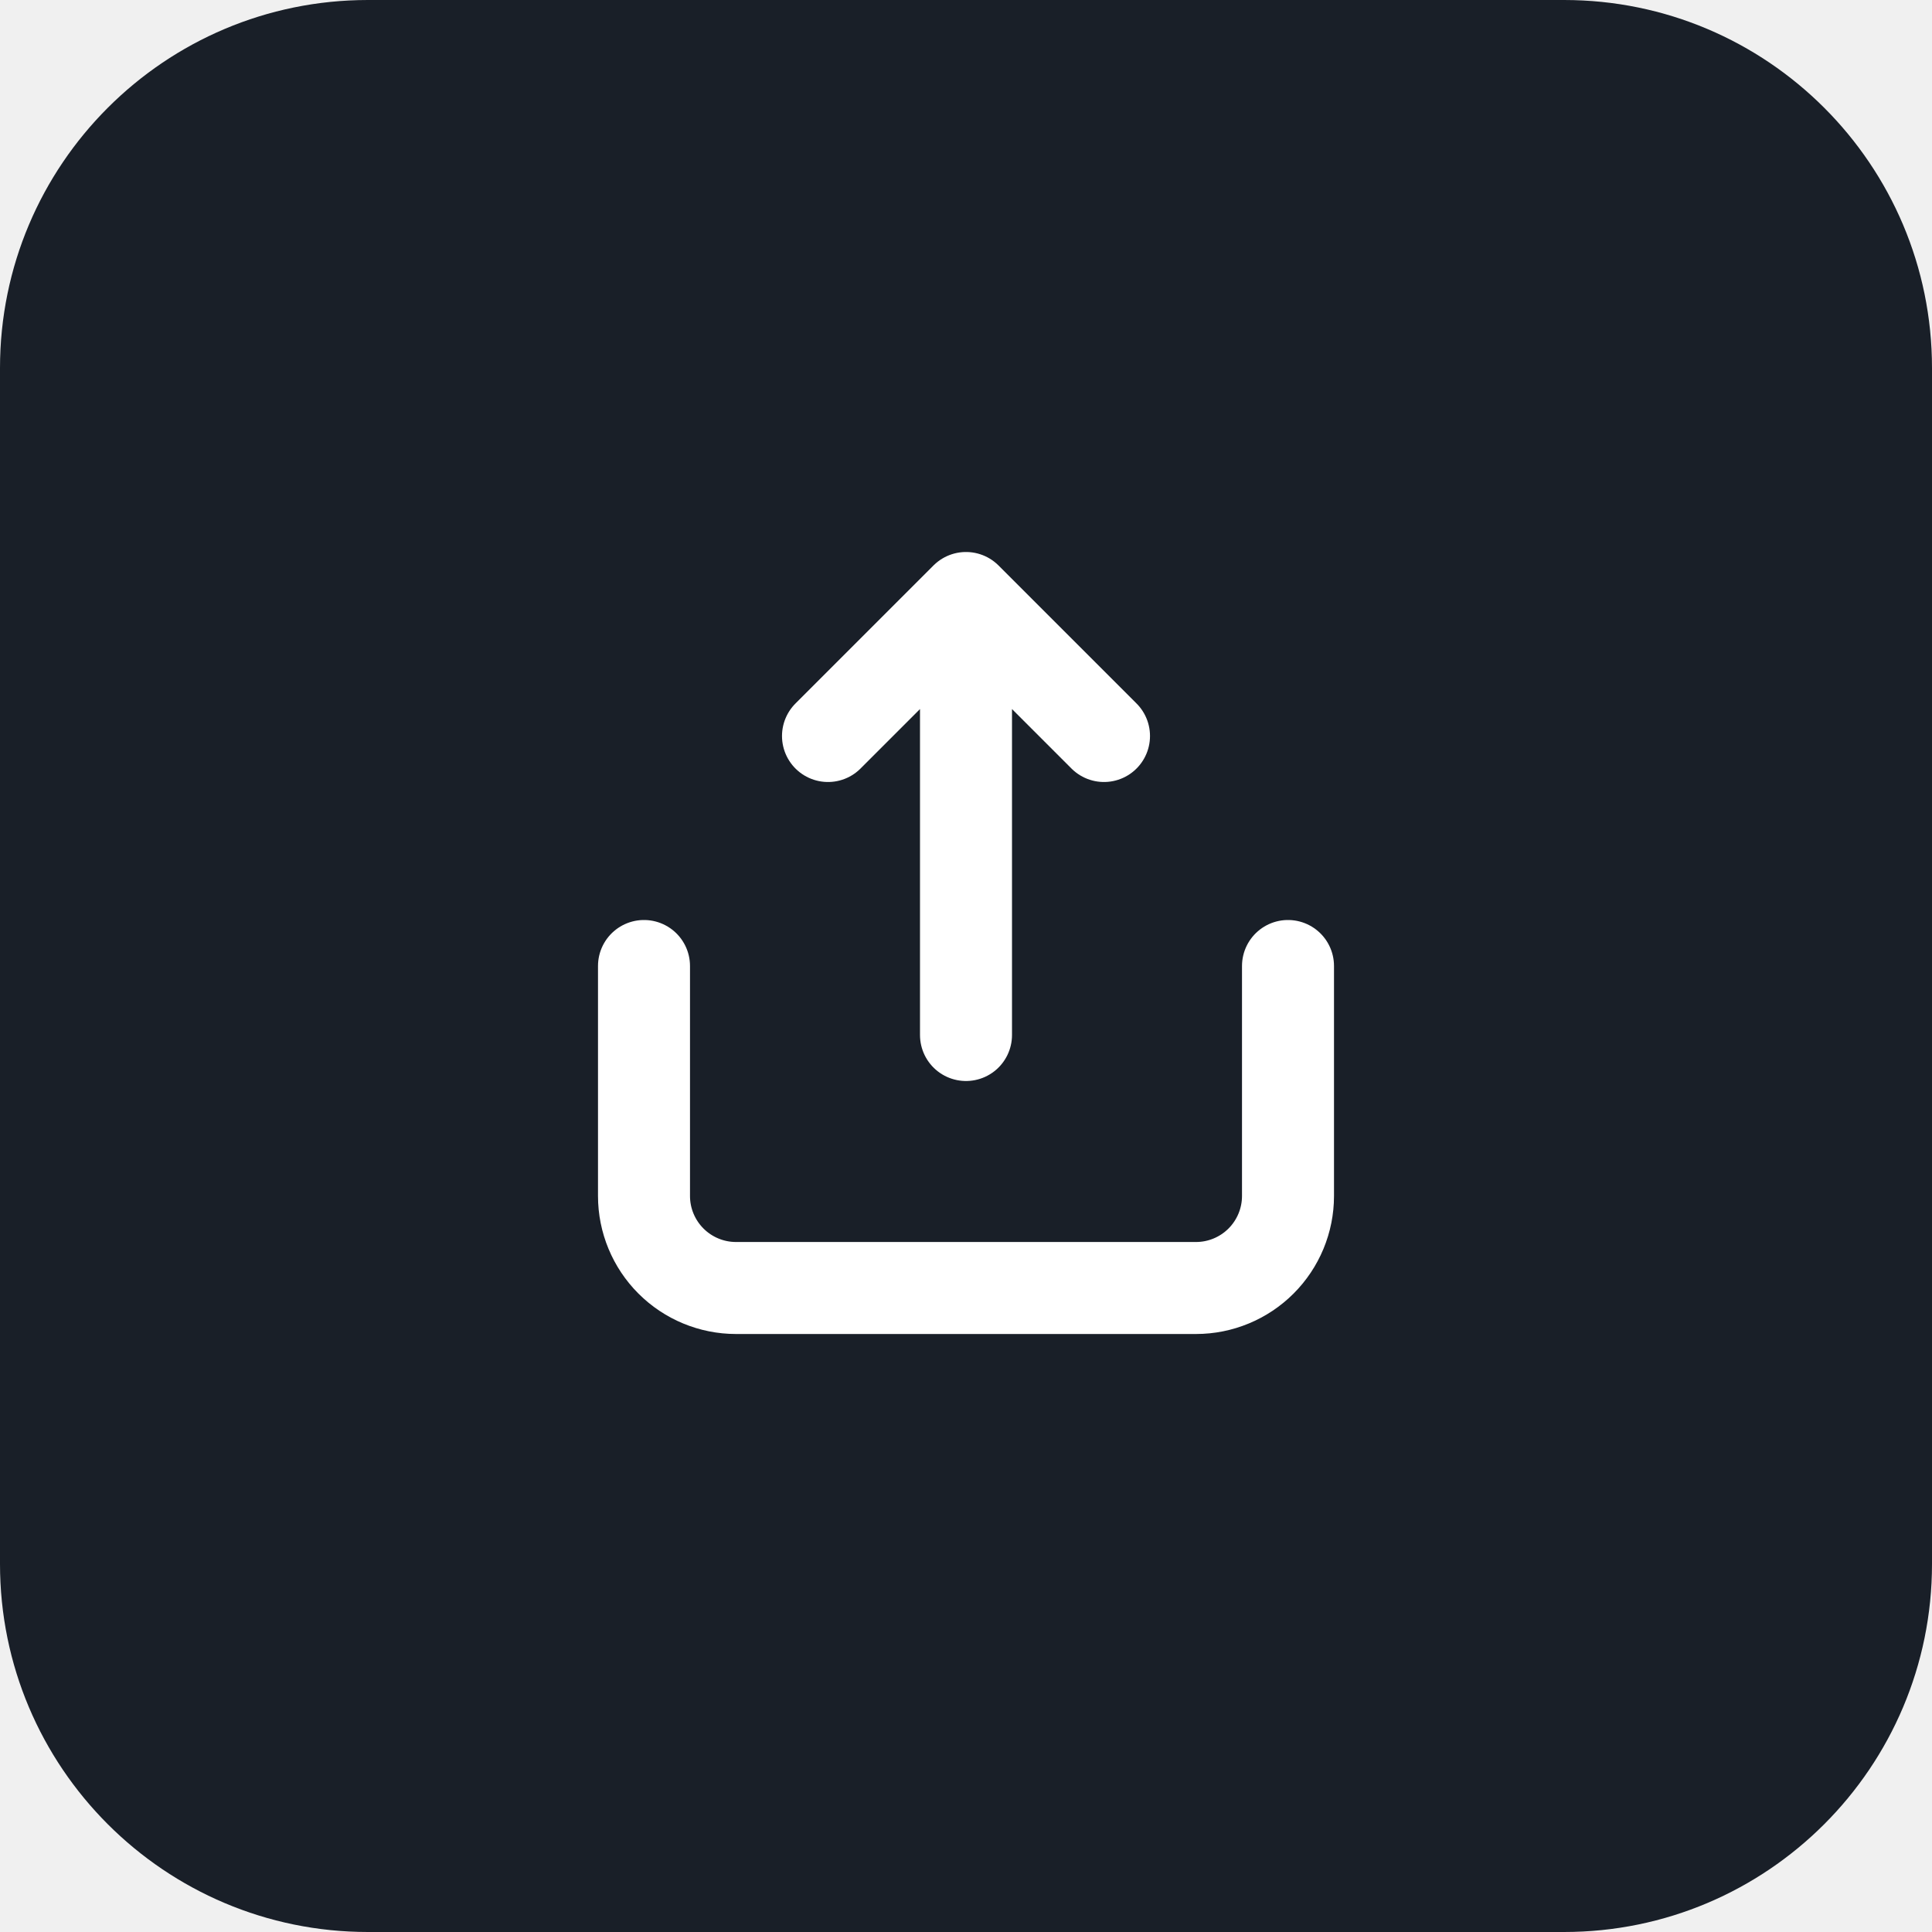
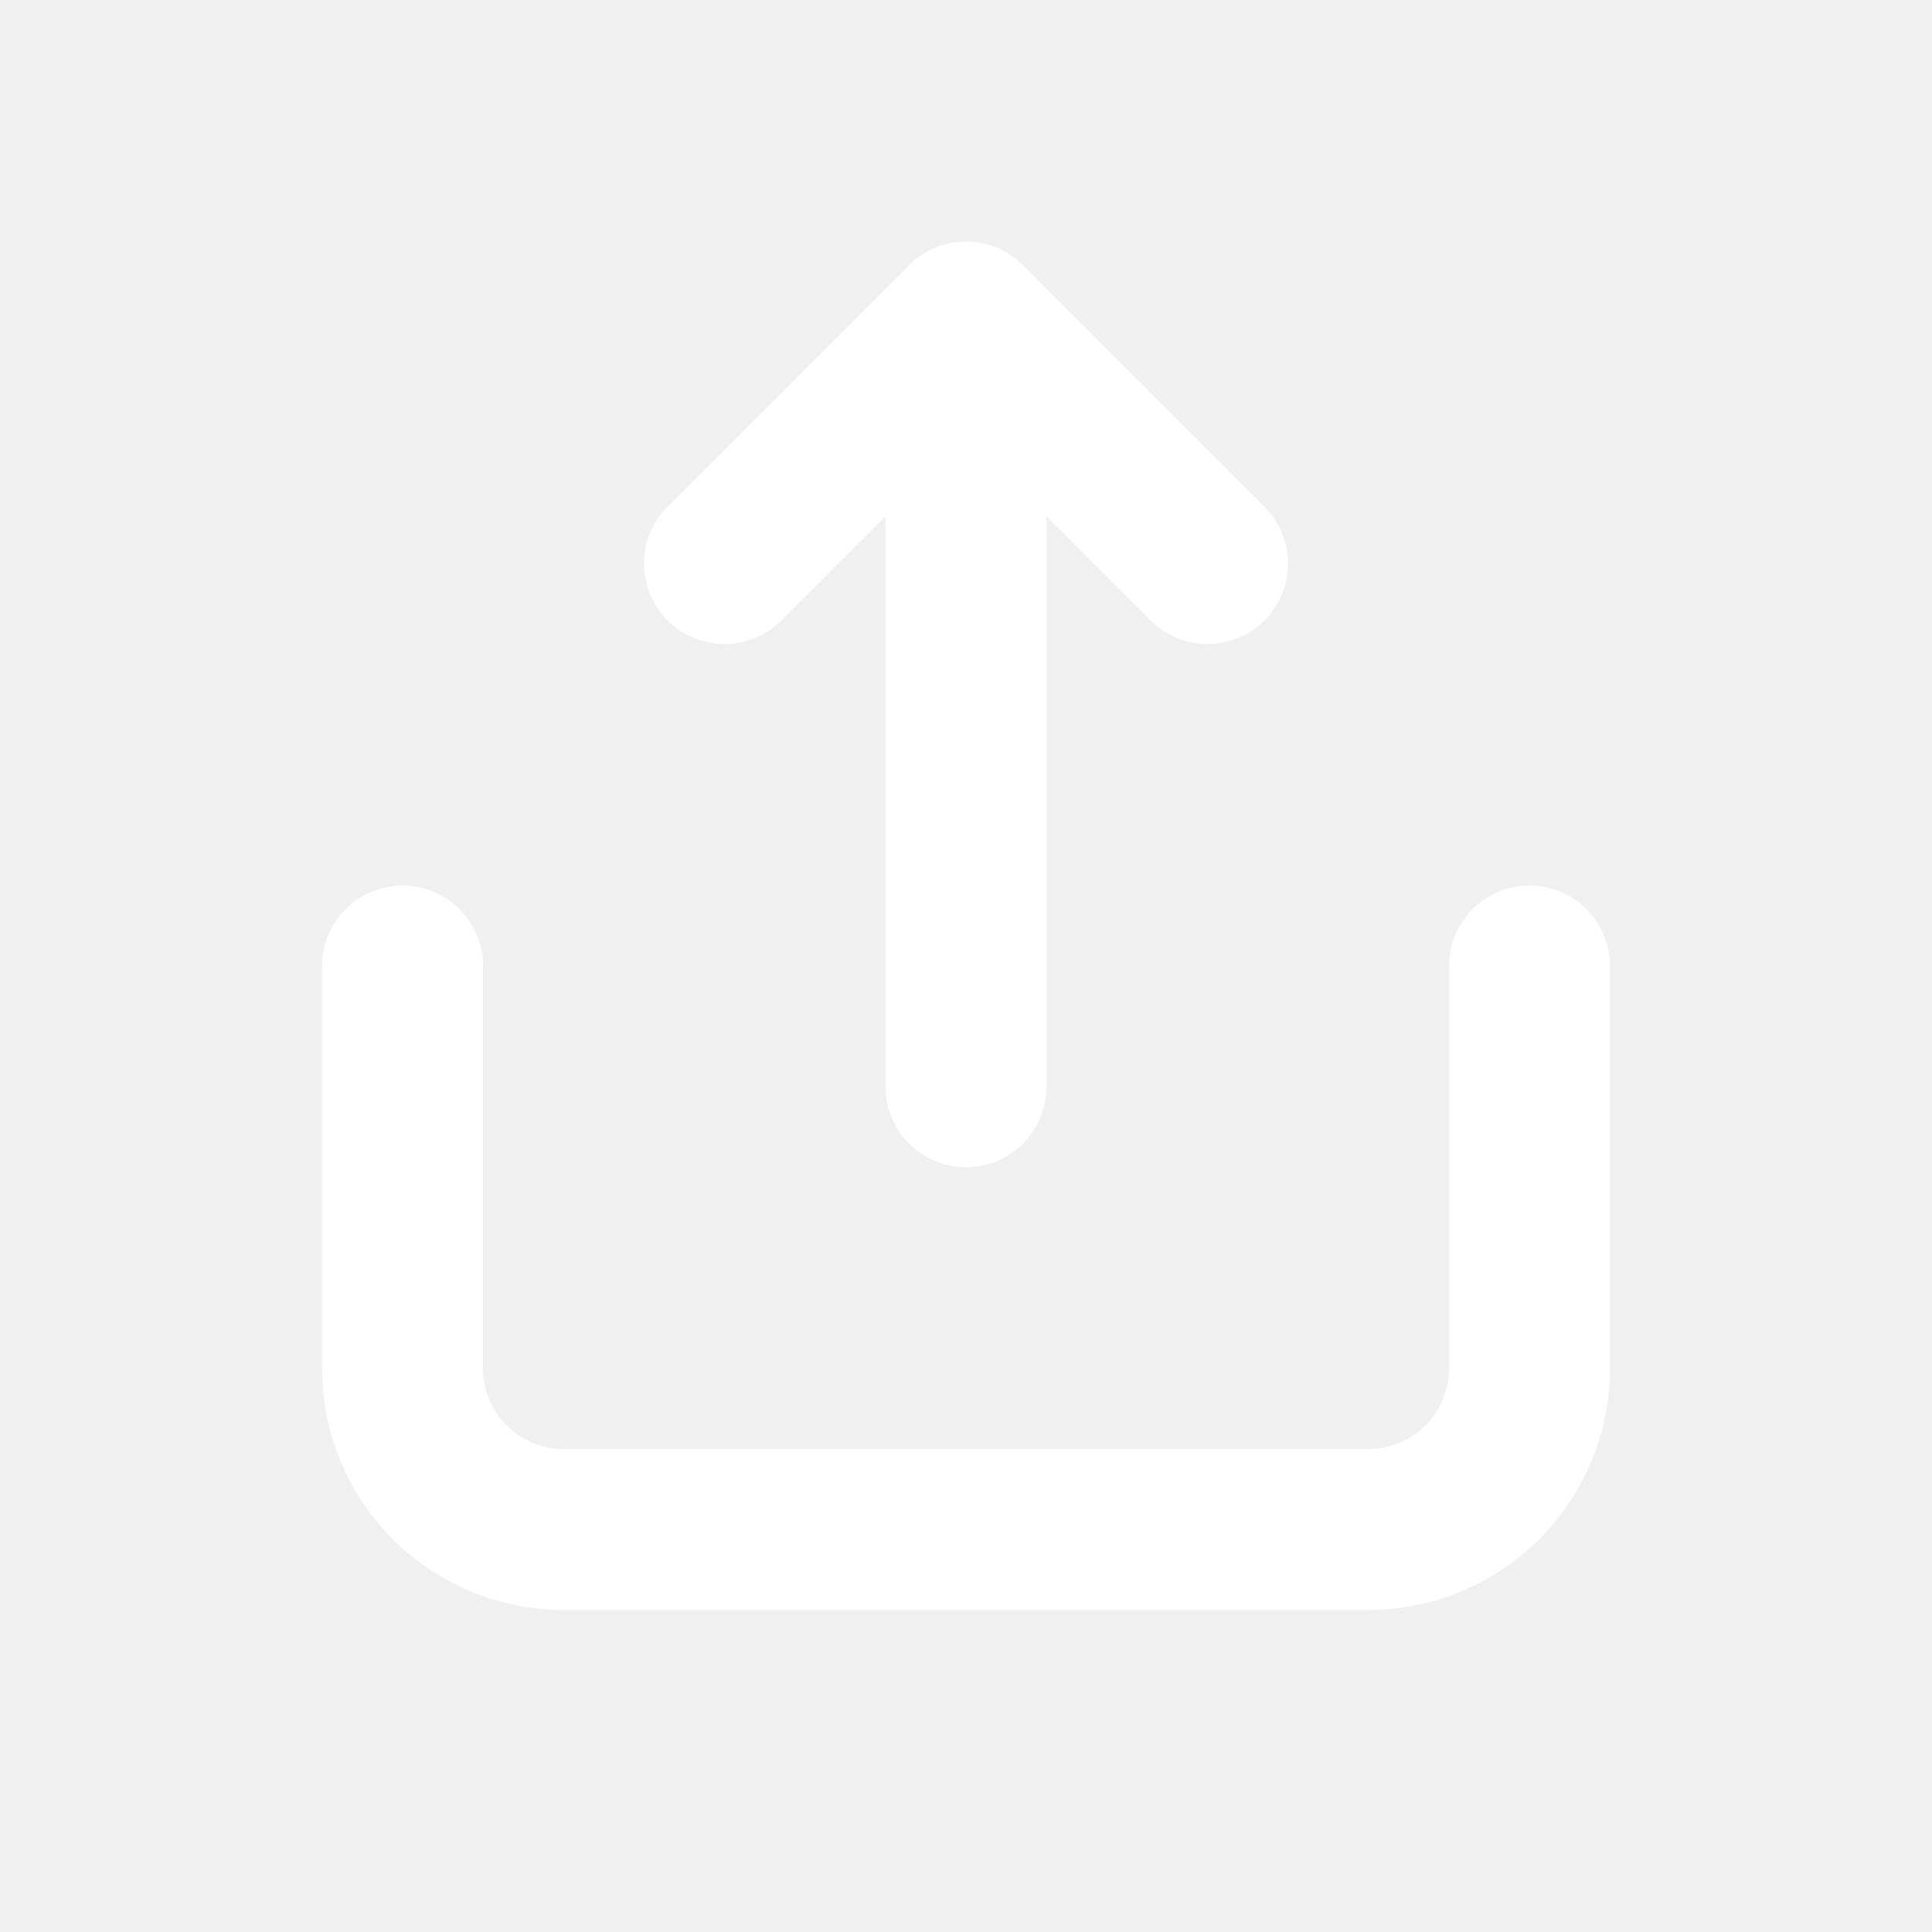
- <svg xmlns="http://www.w3.org/2000/svg" width="42" height="42" viewBox="0 0 42 42" fill="none">
-   <rect width="42" height="42" rx="8" fill="#191F28" />
-   <path d="M21 14V22.5M24 16L21 13L18 16M14 21V26C14 26.53 14.211 27.039 14.586 27.414C14.961 27.789 15.47 28 16 28H26C26.53 28 27.039 27.789 27.414 27.414C27.789 27.039 28 26.53 28 26V21" stroke="white" stroke-width="2" stroke-linecap="round" stroke-linejoin="round" />
+ <svg xmlns="http://www.w3.org/2000/svg" width="24" height="24" viewBox="0 0 24 24" fill="none">
+   <g id="humbleicons:share">
+     <path id="Vector" d="M12 5V13.5M15 7L12 4L9 7M5 12V17C5 17.53 5.211 18.039 5.586 18.414C5.961 18.789 6.47 19 7 19H17C17.53 19 18.039 18.789 18.414 18.414C18.789 18.039 19 17.53 19 17V12" stroke="white" stroke-width="2" stroke-linecap="round" stroke-linejoin="round" />
+   </g>
</svg>
